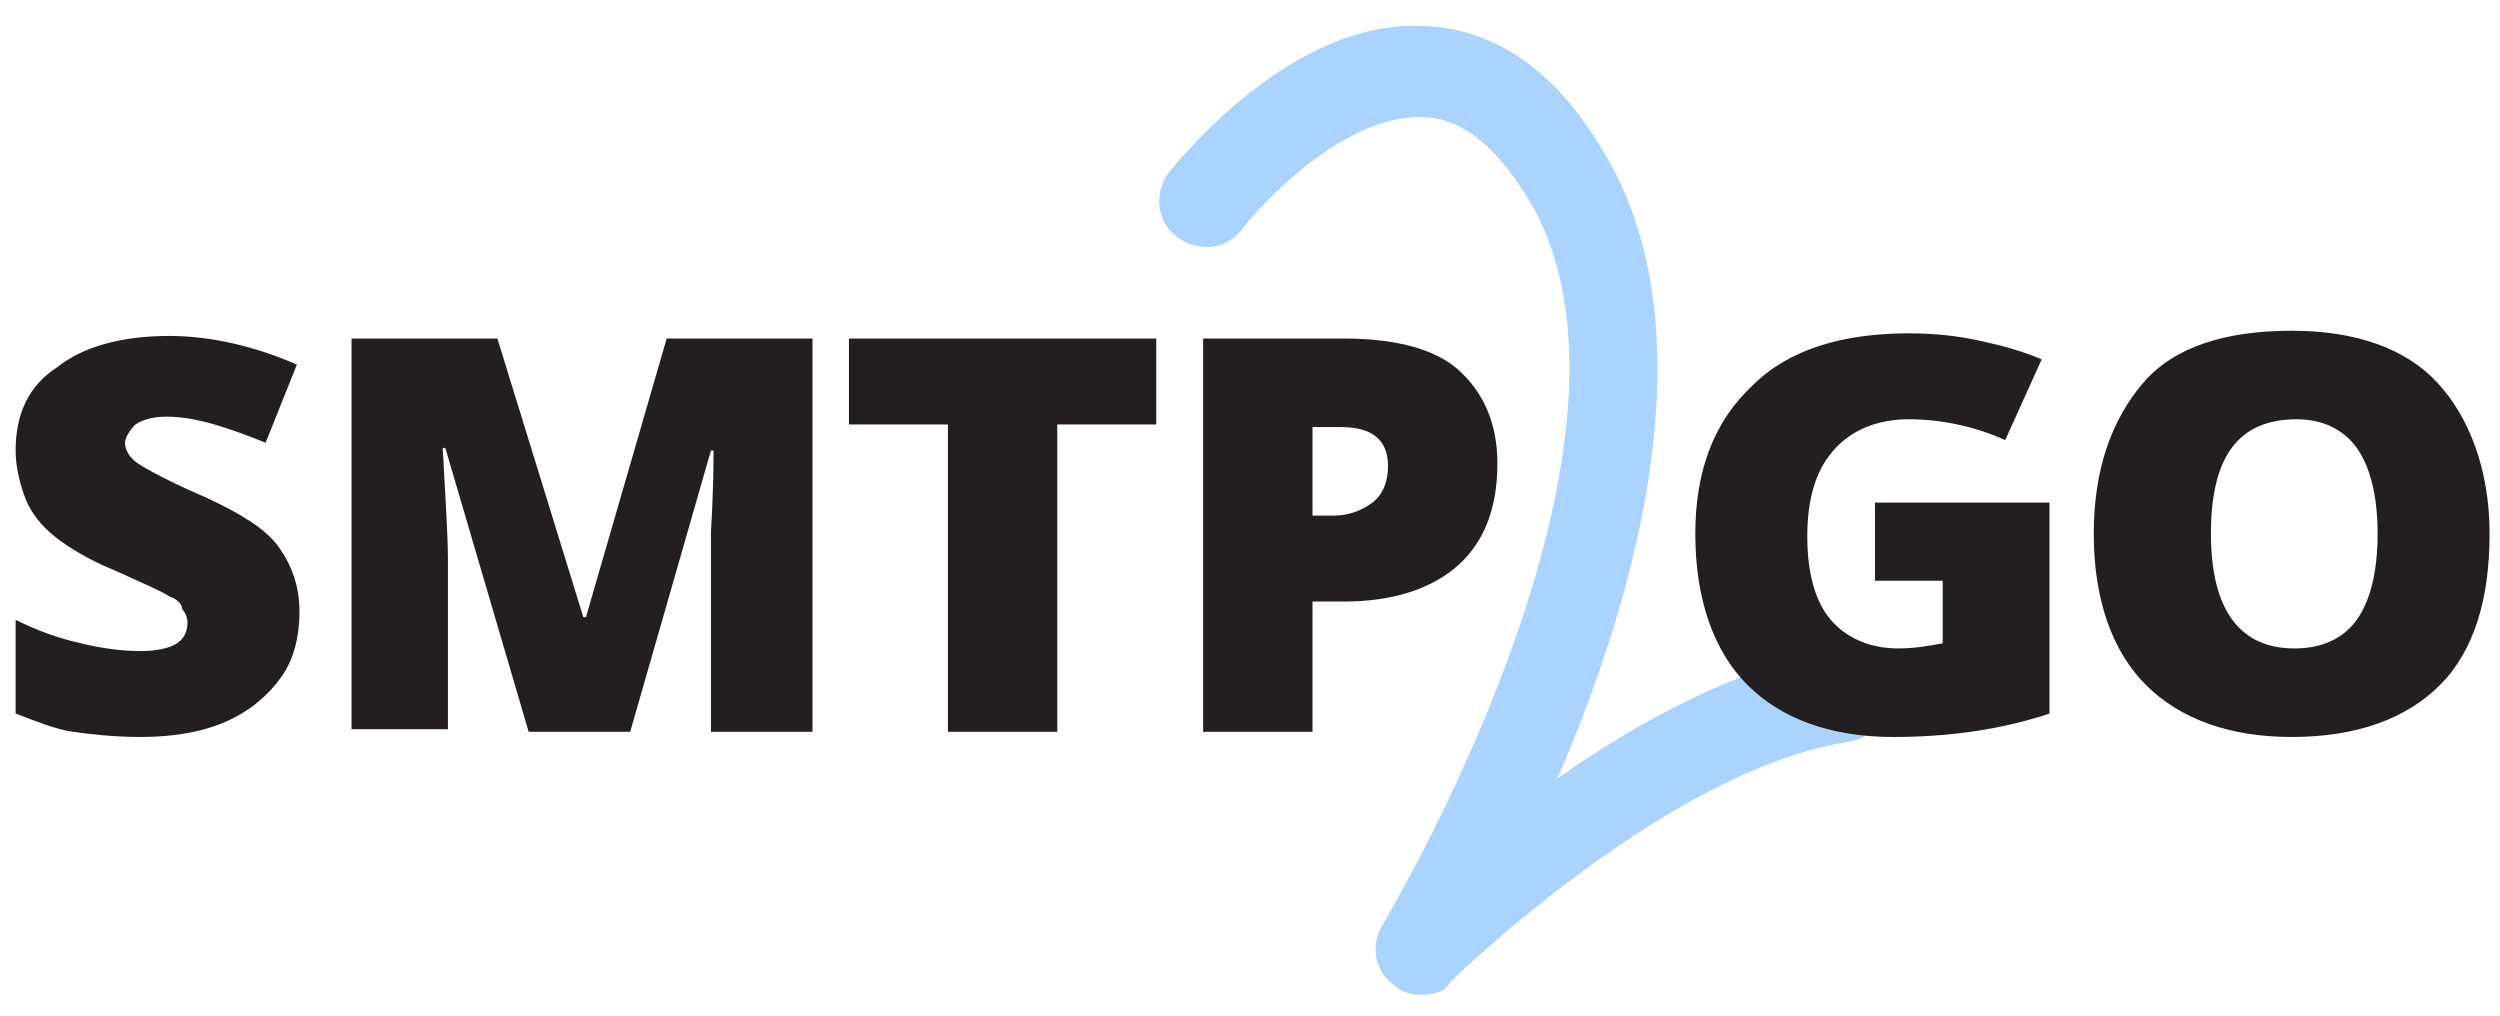
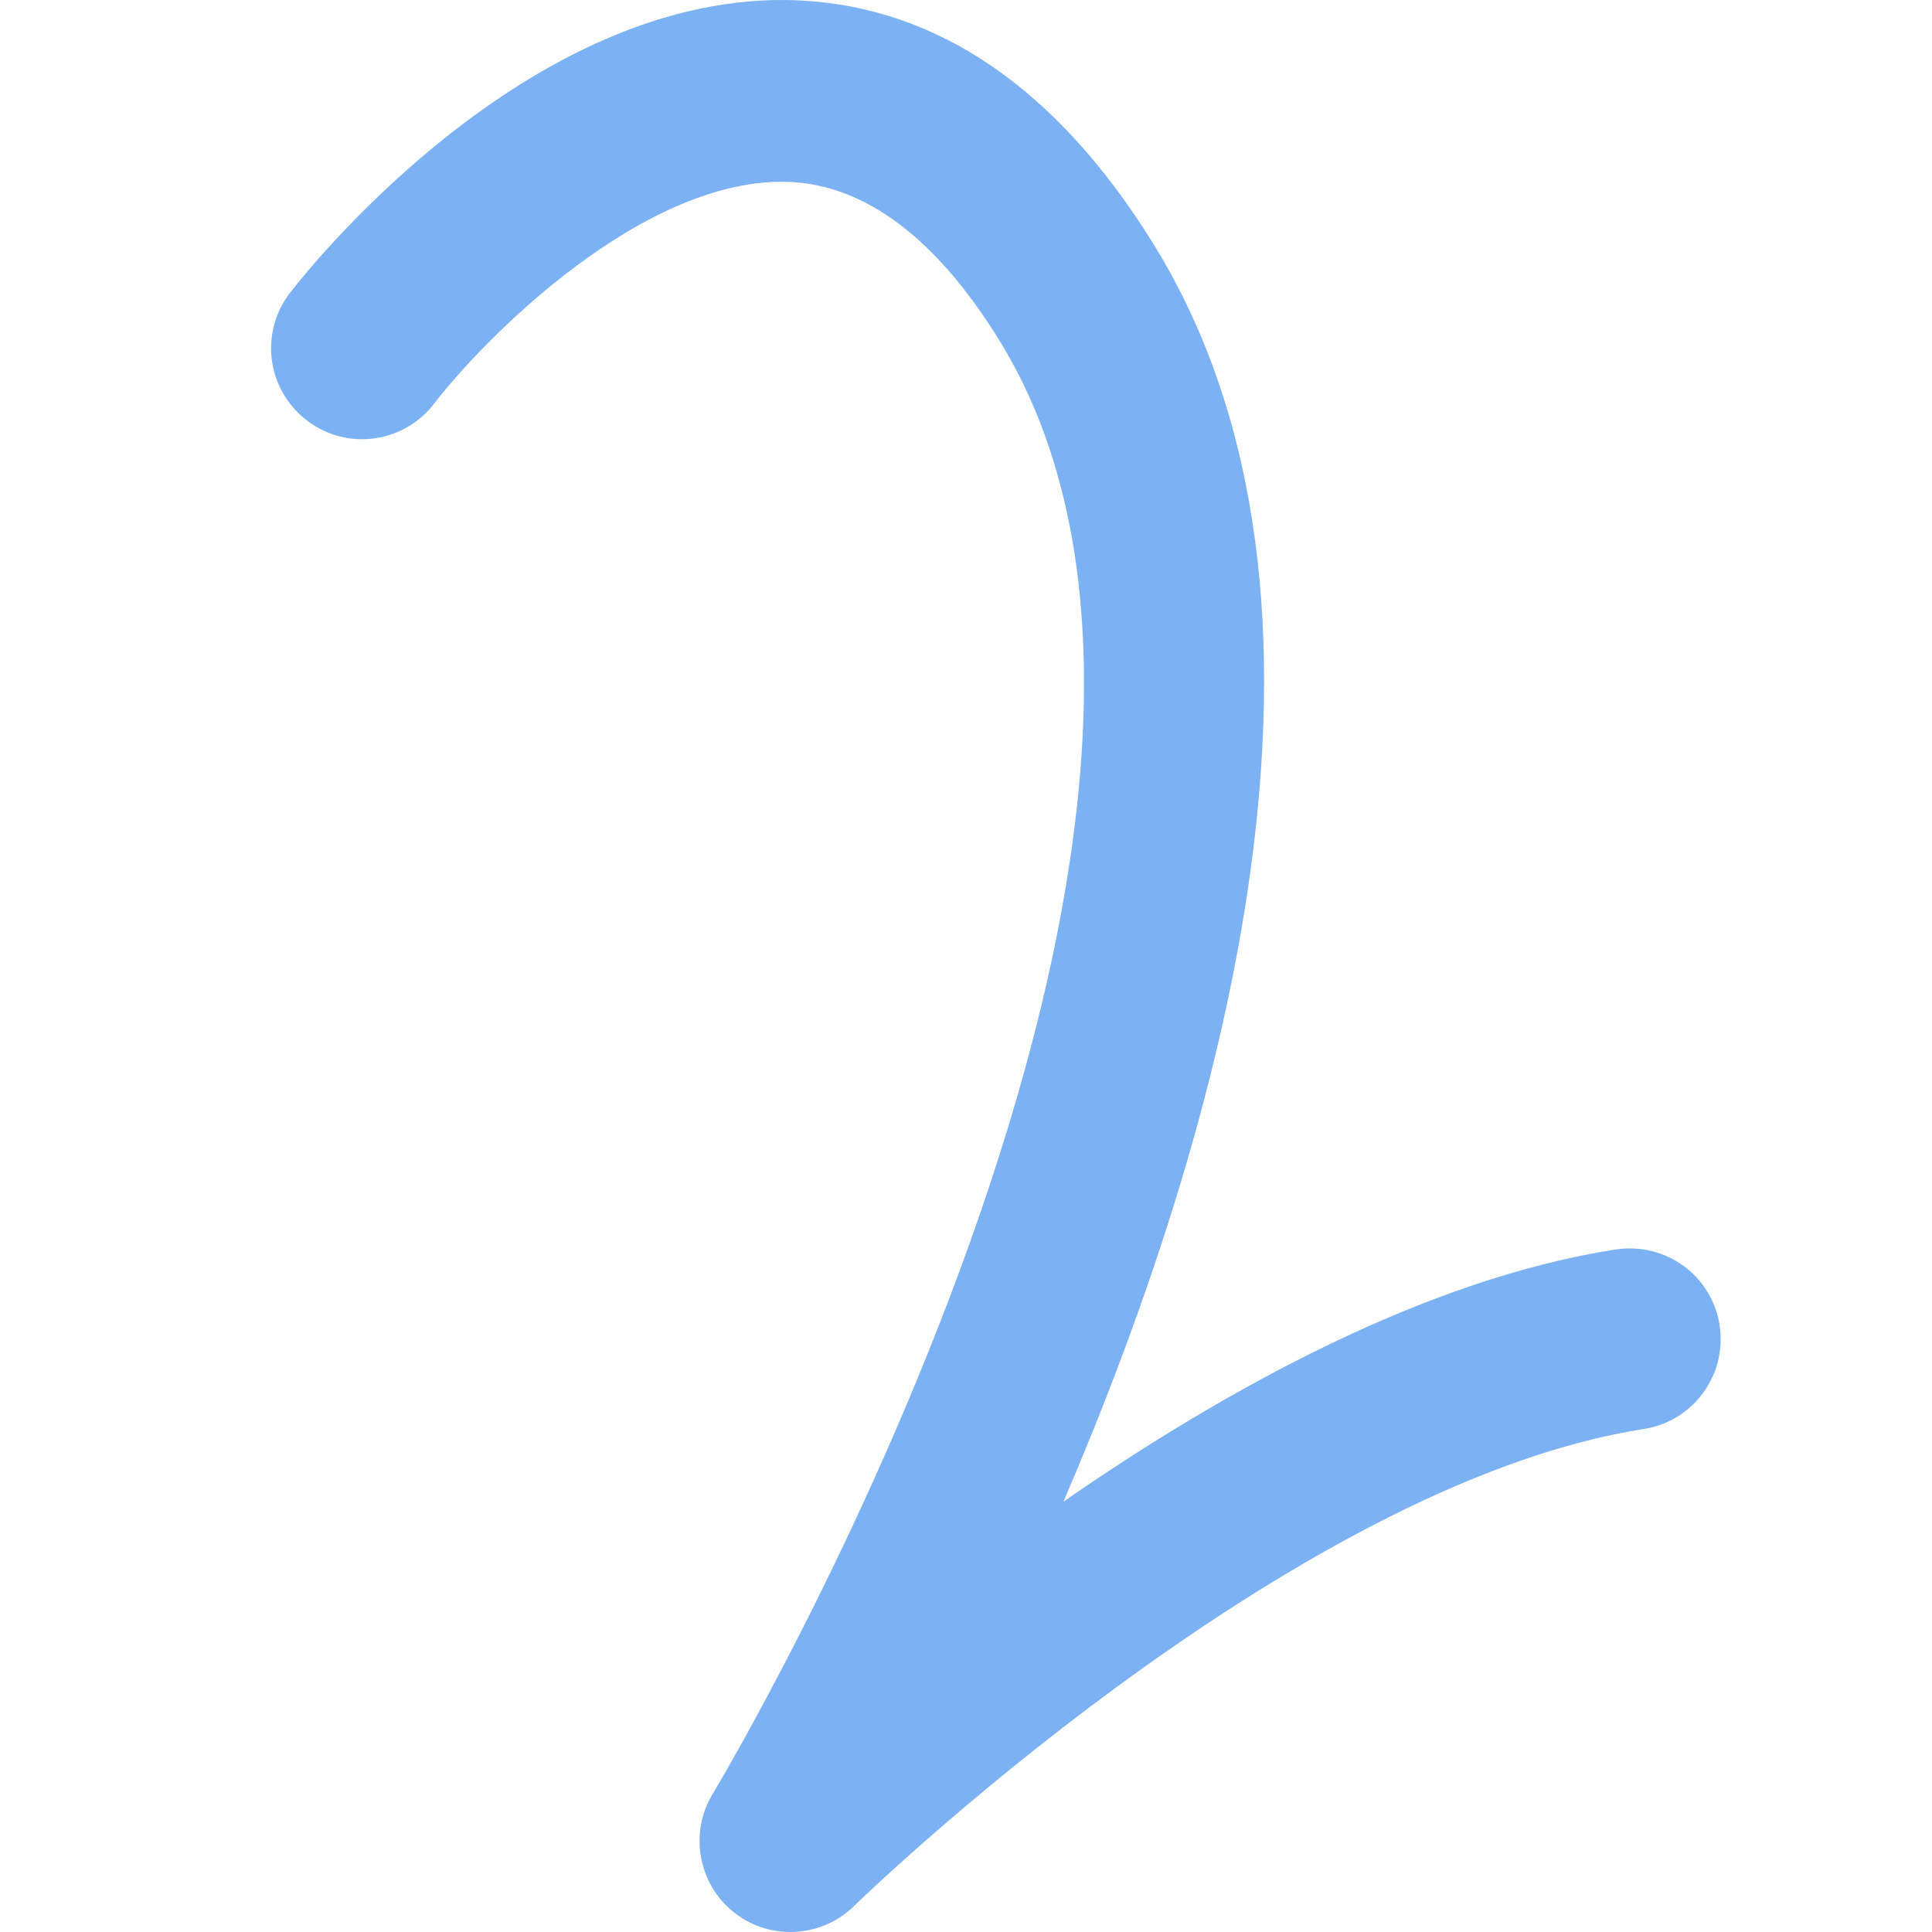
- <svg xmlns="http://www.w3.org/2000/svg" version="1.1" id="Layer_1" x="0px" y="0px" viewBox="0 0 96 39" style="enable-background:new 0 0 96 39;" xml:space="preserve">
-   <style type="text/css">
- 	.st0{fill:#ABD3FF;}
- 	.st1{fill:#231F20;}
- </style>
-   <path class="st0" d="M54.6,38.2c-0.4,0-0.8-0.1-1.1-0.4c-0.7-0.5-0.9-1.5-0.4-2.3c0.1-0.2,11.3-18.8,5.5-28c-1.2-1.9-2.5-3-4-3  c-2.8-0.1-5.9,3-6.9,4.3c-0.6,0.8-1.7,0.9-2.5,0.3c-0.8-0.6-0.9-1.7-0.3-2.5c0.2-0.2,4.6-5.9,9.8-5.6c2.7,0.1,5,1.7,6.8,4.7  c4.3,6.9,1.3,17.3-1.7,24.2c3.1-2.2,7-4.3,10.6-4.9c1-0.1,1.9,0.5,2,1.5s-0.5,1.9-1.5,2c-6.9,1.1-15.1,9.1-15.2,9.2  C55.5,38.1,55,38.2,54.6,38.2z" />
-   <path class="st1" d="M11.5,23.5c0,0.9-0.2,1.8-0.7,2.5s-1.2,1.3-2.1,1.7s-2,0.6-3.3,0.6c-1,0-1.9-0.1-2.6-0.2s-1.4-0.4-2.2-0.7v-3.6  c0.8,0.4,1.6,0.7,2.5,0.9C3.9,24.9,4.7,25,5.4,25c0.6,0,1.1-0.1,1.4-0.3c0.3-0.2,0.4-0.5,0.4-0.8c0-0.2-0.1-0.4-0.2-0.5  c0-0.2-0.2-0.4-0.5-0.5c-0.3-0.2-1-0.5-2.1-1c-1-0.4-1.8-0.9-2.3-1.3S1.2,19.7,1,19.2S0.6,18,0.6,17.3c0-1.4,0.5-2.5,1.6-3.2  c1-0.8,2.5-1.2,4.3-1.2c1.6,0,3.3,0.4,4.9,1.1l-1.2,3c-1.5-0.6-2.7-1-3.8-1c-0.5,0-0.9,0.1-1.2,0.3C5,16.5,4.8,16.8,4.8,17  c0,0.3,0.2,0.6,0.5,0.8c0.3,0.2,1.2,0.7,2.6,1.3c1.3,0.6,2.3,1.2,2.8,1.9S11.5,22.5,11.5,23.5z M20.3,28.1l-3.2-10.9H17  c0.1,1.9,0.2,3.3,0.2,4.3V28h-3.7V13h5.6l3.3,10.7h0.1L25.6,13h5.6v15.1h-3.9v-7.7c0,0,0.1-1.4,0.1-3.1h-0.1l-3.1,10.8  C24.2,28.1,20.3,28.1,20.3,28.1z M40.6,28.1h-4.2V16.3h-3.8V13h11.8v3.3h-3.8C40.6,16.3,40.6,28.1,40.6,28.1z M57.5,17.8  c0,1.7-0.5,3-1.5,3.9s-2.5,1.4-4.4,1.4h-1.2v5h-4.2V13h5.4c2,0,3.5,0.4,4.4,1.2C57,15.1,57.5,16.3,57.5,17.8z M50.4,19.8h0.8  c0.6,0,1.1-0.2,1.5-0.5s0.6-0.8,0.6-1.4c0-1-0.6-1.5-1.8-1.5h-1.1V19.8z M72,19.3h6.7v8.1c-1.8,0.6-3.8,0.9-6,0.9  c-2.4,0-4.3-0.7-5.6-2c-1.3-1.3-2-3.3-2-5.8c0-2.4,0.7-4.3,2.2-5.7c1.4-1.4,3.5-2,6-2c1,0,1.9,0.1,2.8,0.3s1.6,0.4,2.3,0.7L77,16.9  c-1.1-0.5-2.4-0.8-3.7-0.8c-1.2,0-2.2,0.4-2.9,1.2c-0.7,0.8-1,1.9-1,3.3s0.3,2.5,0.9,3.2s1.5,1.1,2.6,1.1c0.6,0,1.2-0.1,1.7-0.2  v-2.4H72C72,22.3,72,19.3,72,19.3z M95.6,20.5c0,2.5-0.6,4.5-1.9,5.8s-3.2,2-5.7,2c-2.4,0-4.3-0.7-5.6-2c-1.3-1.3-2-3.3-2-5.8  s0.7-4.4,1.9-5.8s3.2-2,5.7-2s4.4,0.7,5.6,2S95.6,18,95.6,20.5z M84.9,20.5c0,2.9,1.1,4.4,3.2,4.4c1.1,0,1.9-0.4,2.4-1.1  s0.8-1.8,0.8-3.3s-0.3-2.6-0.8-3.3c-0.5-0.7-1.3-1.1-2.3-1.1C85.9,16.1,84.9,17.6,84.9,20.5z" />
+ <svg xmlns="http://www.w3.org/2000/svg" width="100%" height="100%" viewBox="0 0 32 32" version="1.1" xml:space="preserve" style="fill-rule:evenodd;clip-rule:evenodd;stroke-linejoin:round;stroke-miterlimit:2;">
+   <path d="M13.09,32c-0.33,0.001 -0.66,-0.108 -0.935,-0.326c-0.591,-0.469 -0.743,-1.314 -0.352,-1.959c0.097,-0.161 9.68,-16.138 4.735,-24.101c-1.033,-1.662 -2.191,-2.537 -3.443,-2.6c-2.43,-0.109 -5.089,2.61 -5.907,3.674c-0.285,0.37 -0.726,0.587 -1.193,0.587c-0.826,0 -1.505,-0.679 -1.505,-1.505c-0,-0.332 0.109,-0.655 0.312,-0.918c0.159,-0.207 3.923,-5.063 8.443,-4.845c2.297,0.115 4.265,1.467 5.85,4.018c3.704,5.963 1.097,14.852 -1.481,20.847c2.681,-1.858 5.991,-3.686 9.149,-4.177c0.832,-0.124 1.592,0.435 1.719,1.255c0.127,0.82 -0.435,1.592 -1.255,1.719c-5.892,0.916 -13.012,7.832 -13.083,7.902c-0.281,0.276 -0.66,0.429 -1.053,0.429l-0.001,-0Z" style="fill:#7cb1f4;fill-rule:nonzero;" />
</svg>
